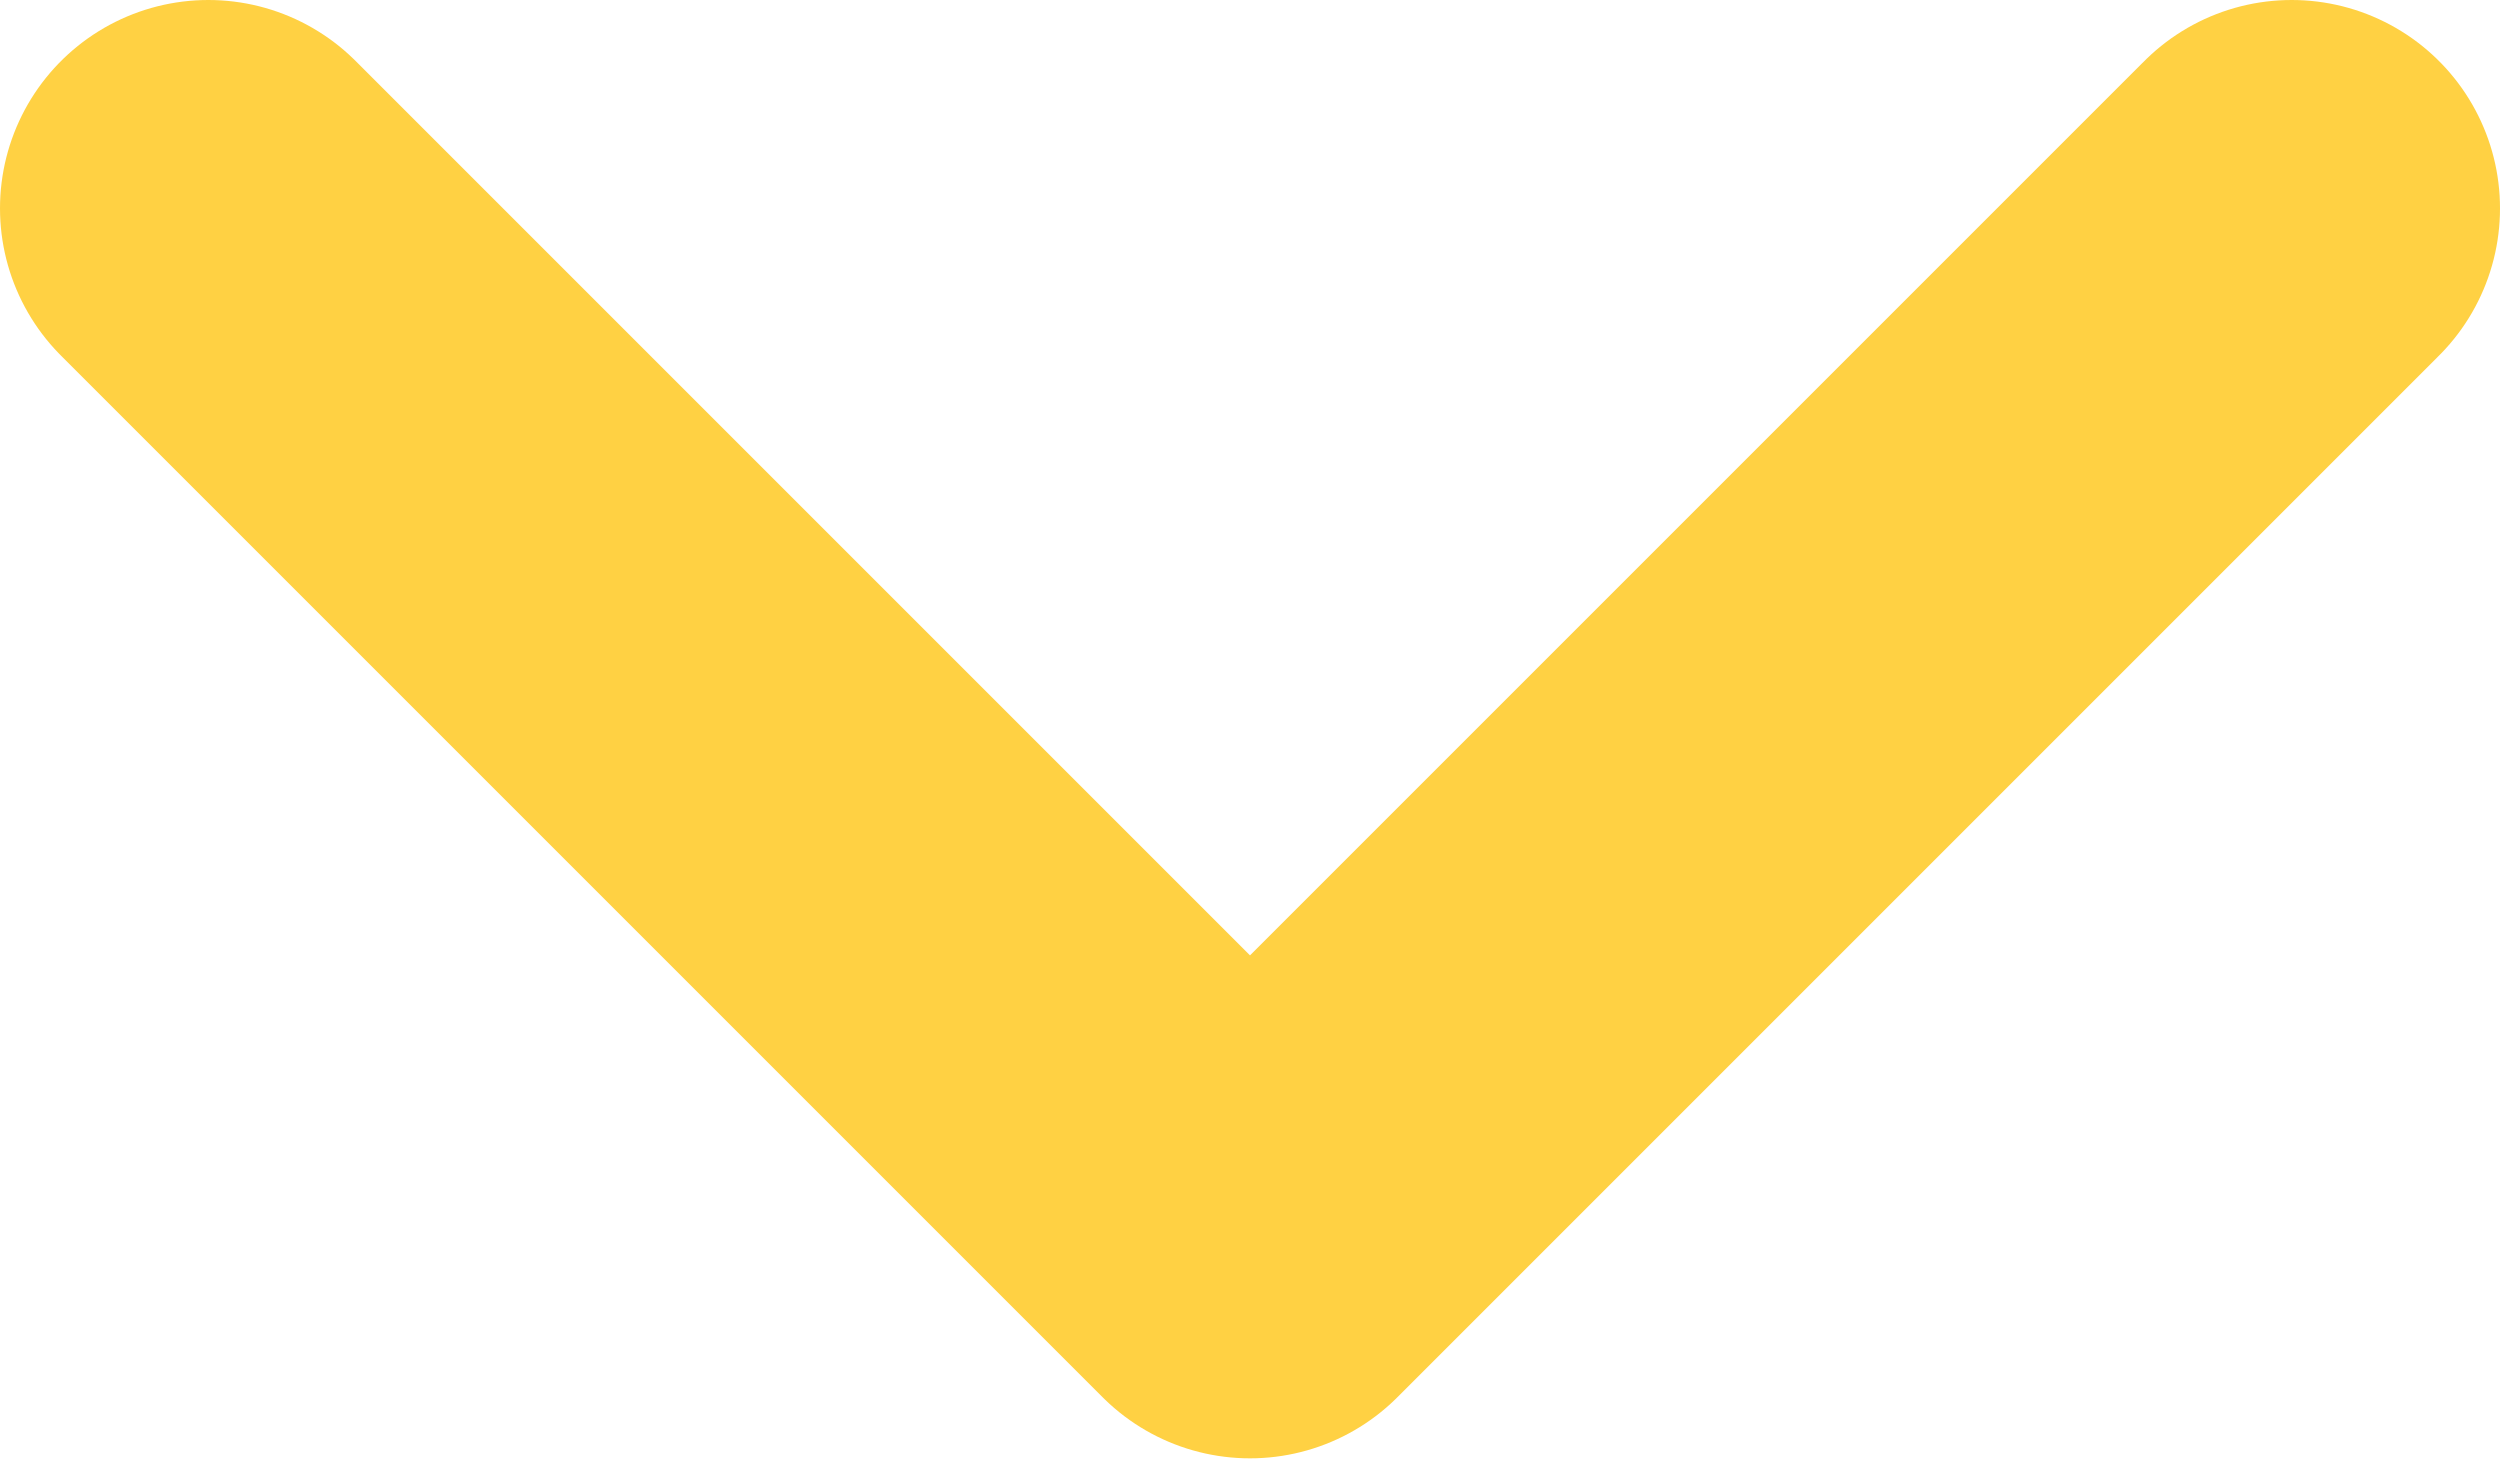
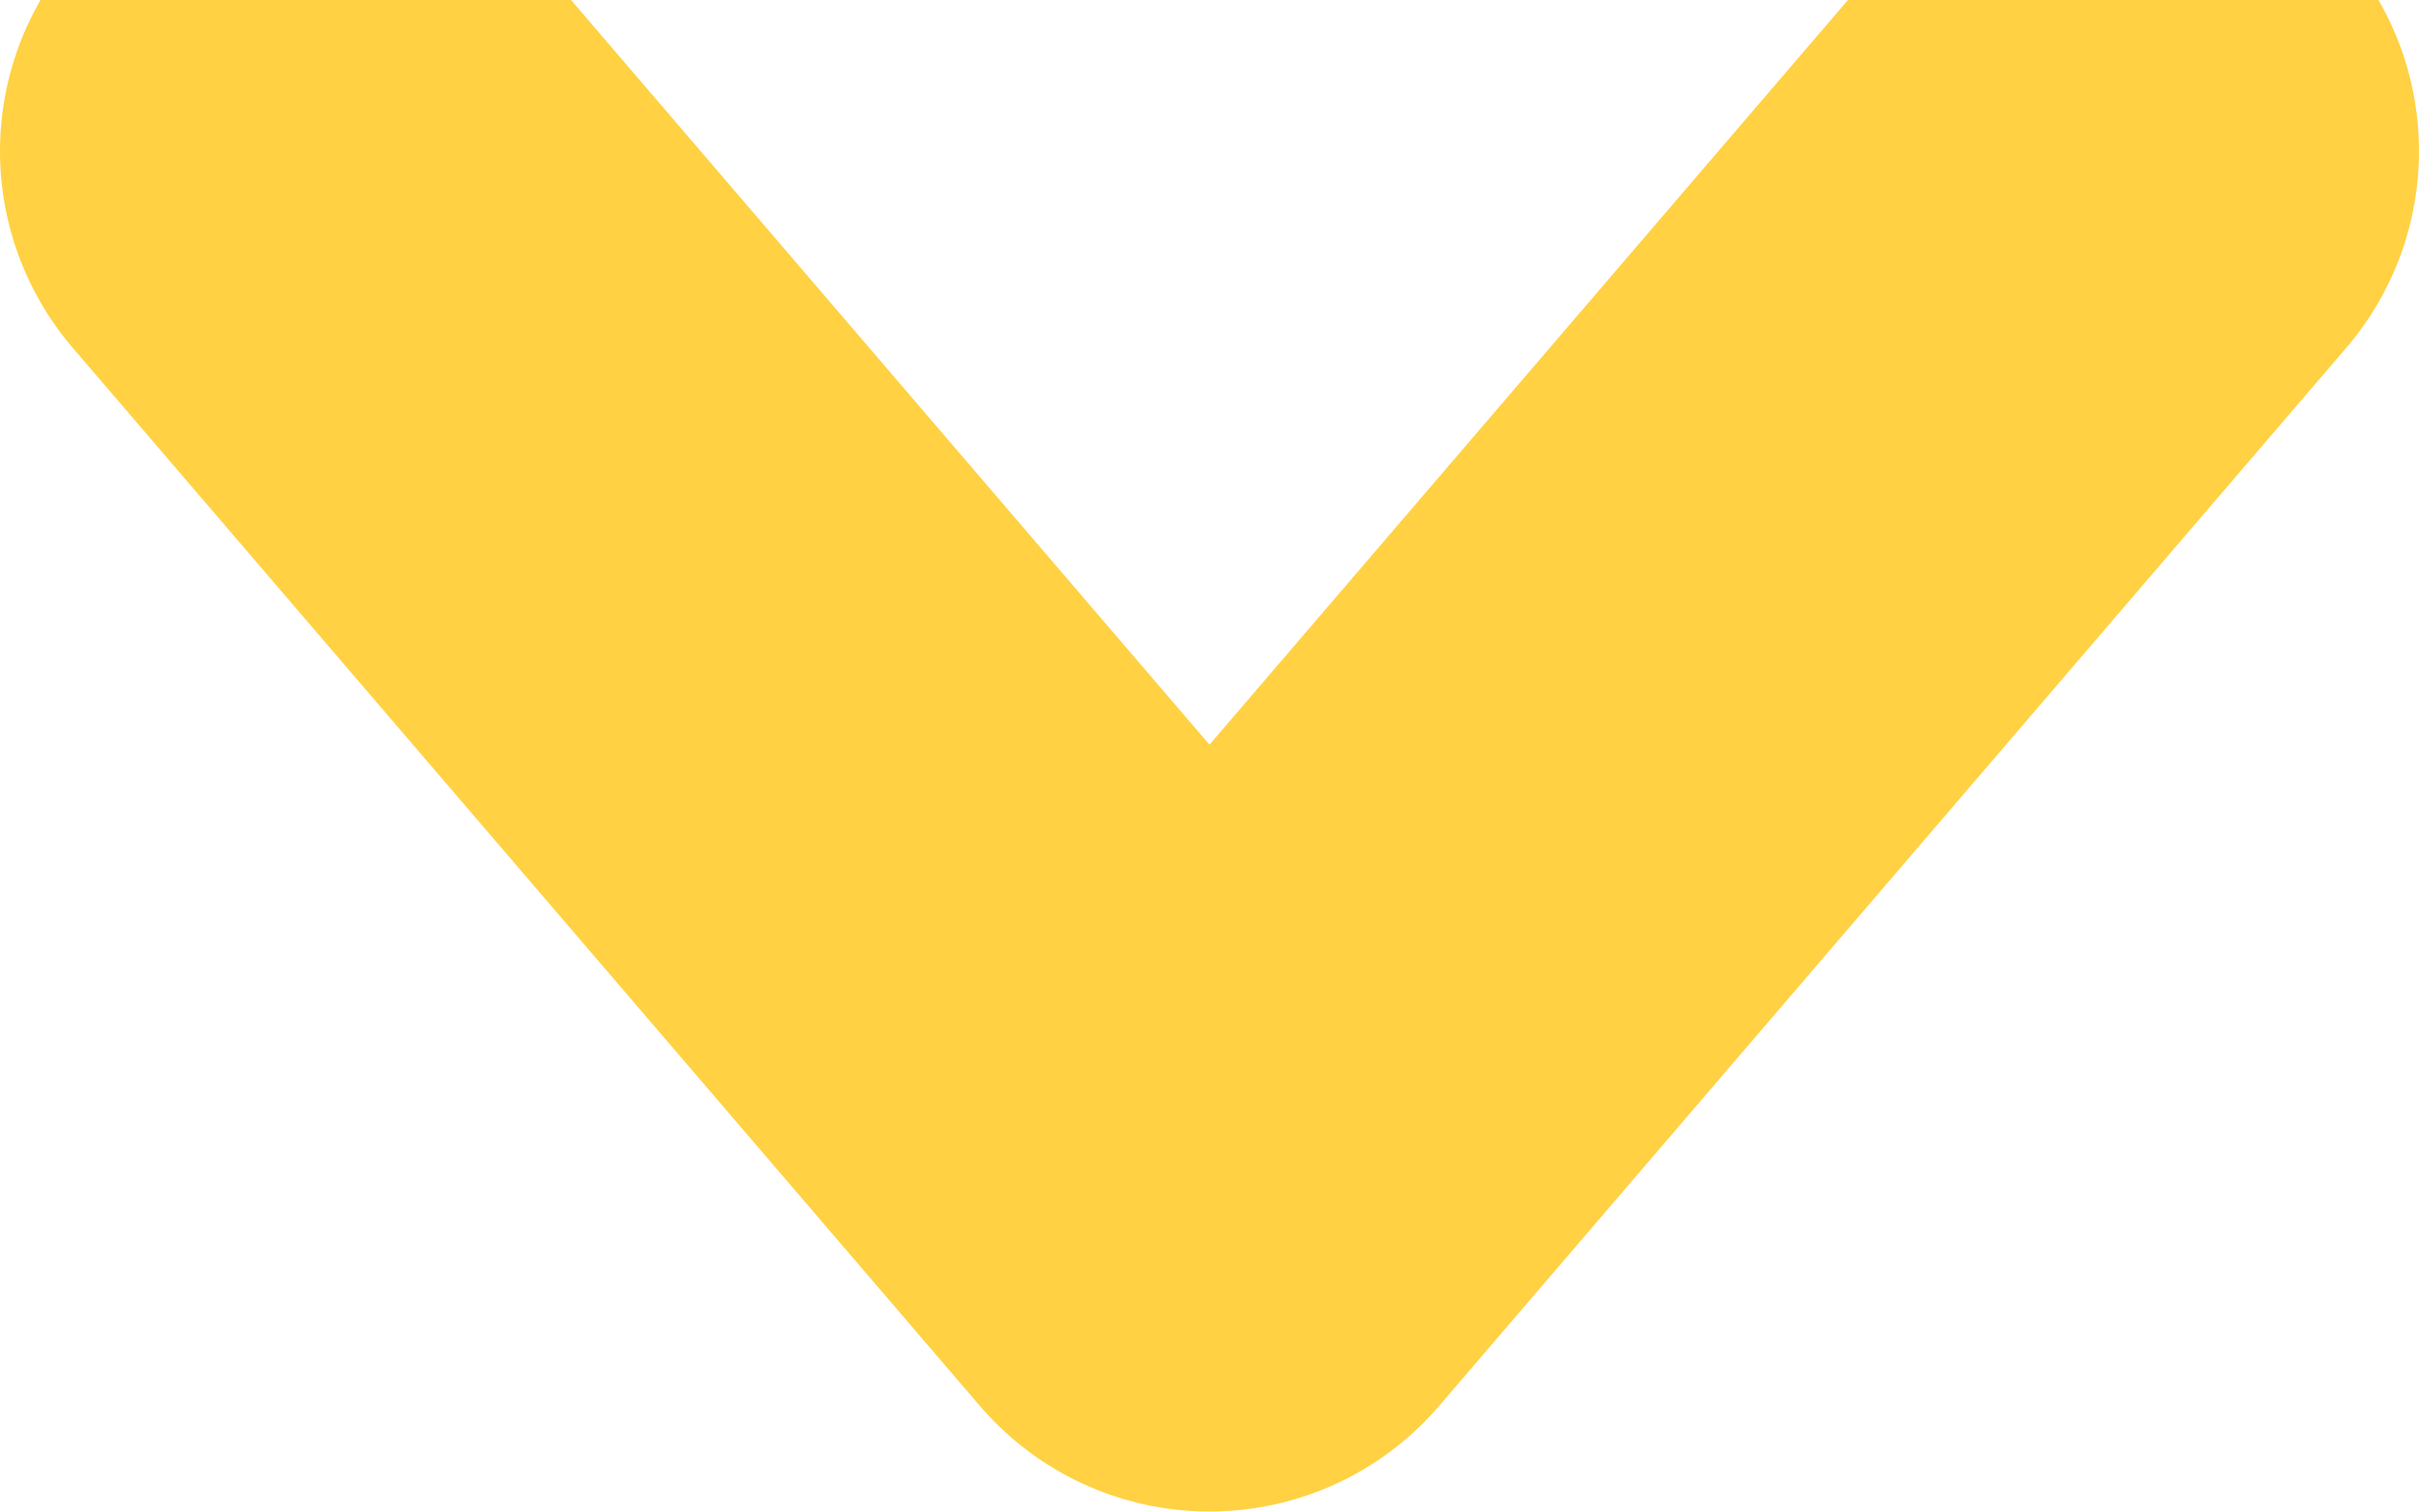
- <svg xmlns="http://www.w3.org/2000/svg" width="12" height="7" viewBox="0 0 12 7" fill="none">
-   <path d="M11 1L6 6L1 1" stroke="#FFD143" stroke-width="2" stroke-linecap="round" stroke-linejoin="round" />
+ <svg xmlns="http://www.w3.org/2000/svg" width="16" height="10" viewBox="0 0 16 10" fill="none">
+   <path d="M14 1L8 8L2 1" stroke="#FFD143" stroke-width="4" stroke-linecap="round" stroke-linejoin="round" />
</svg>
